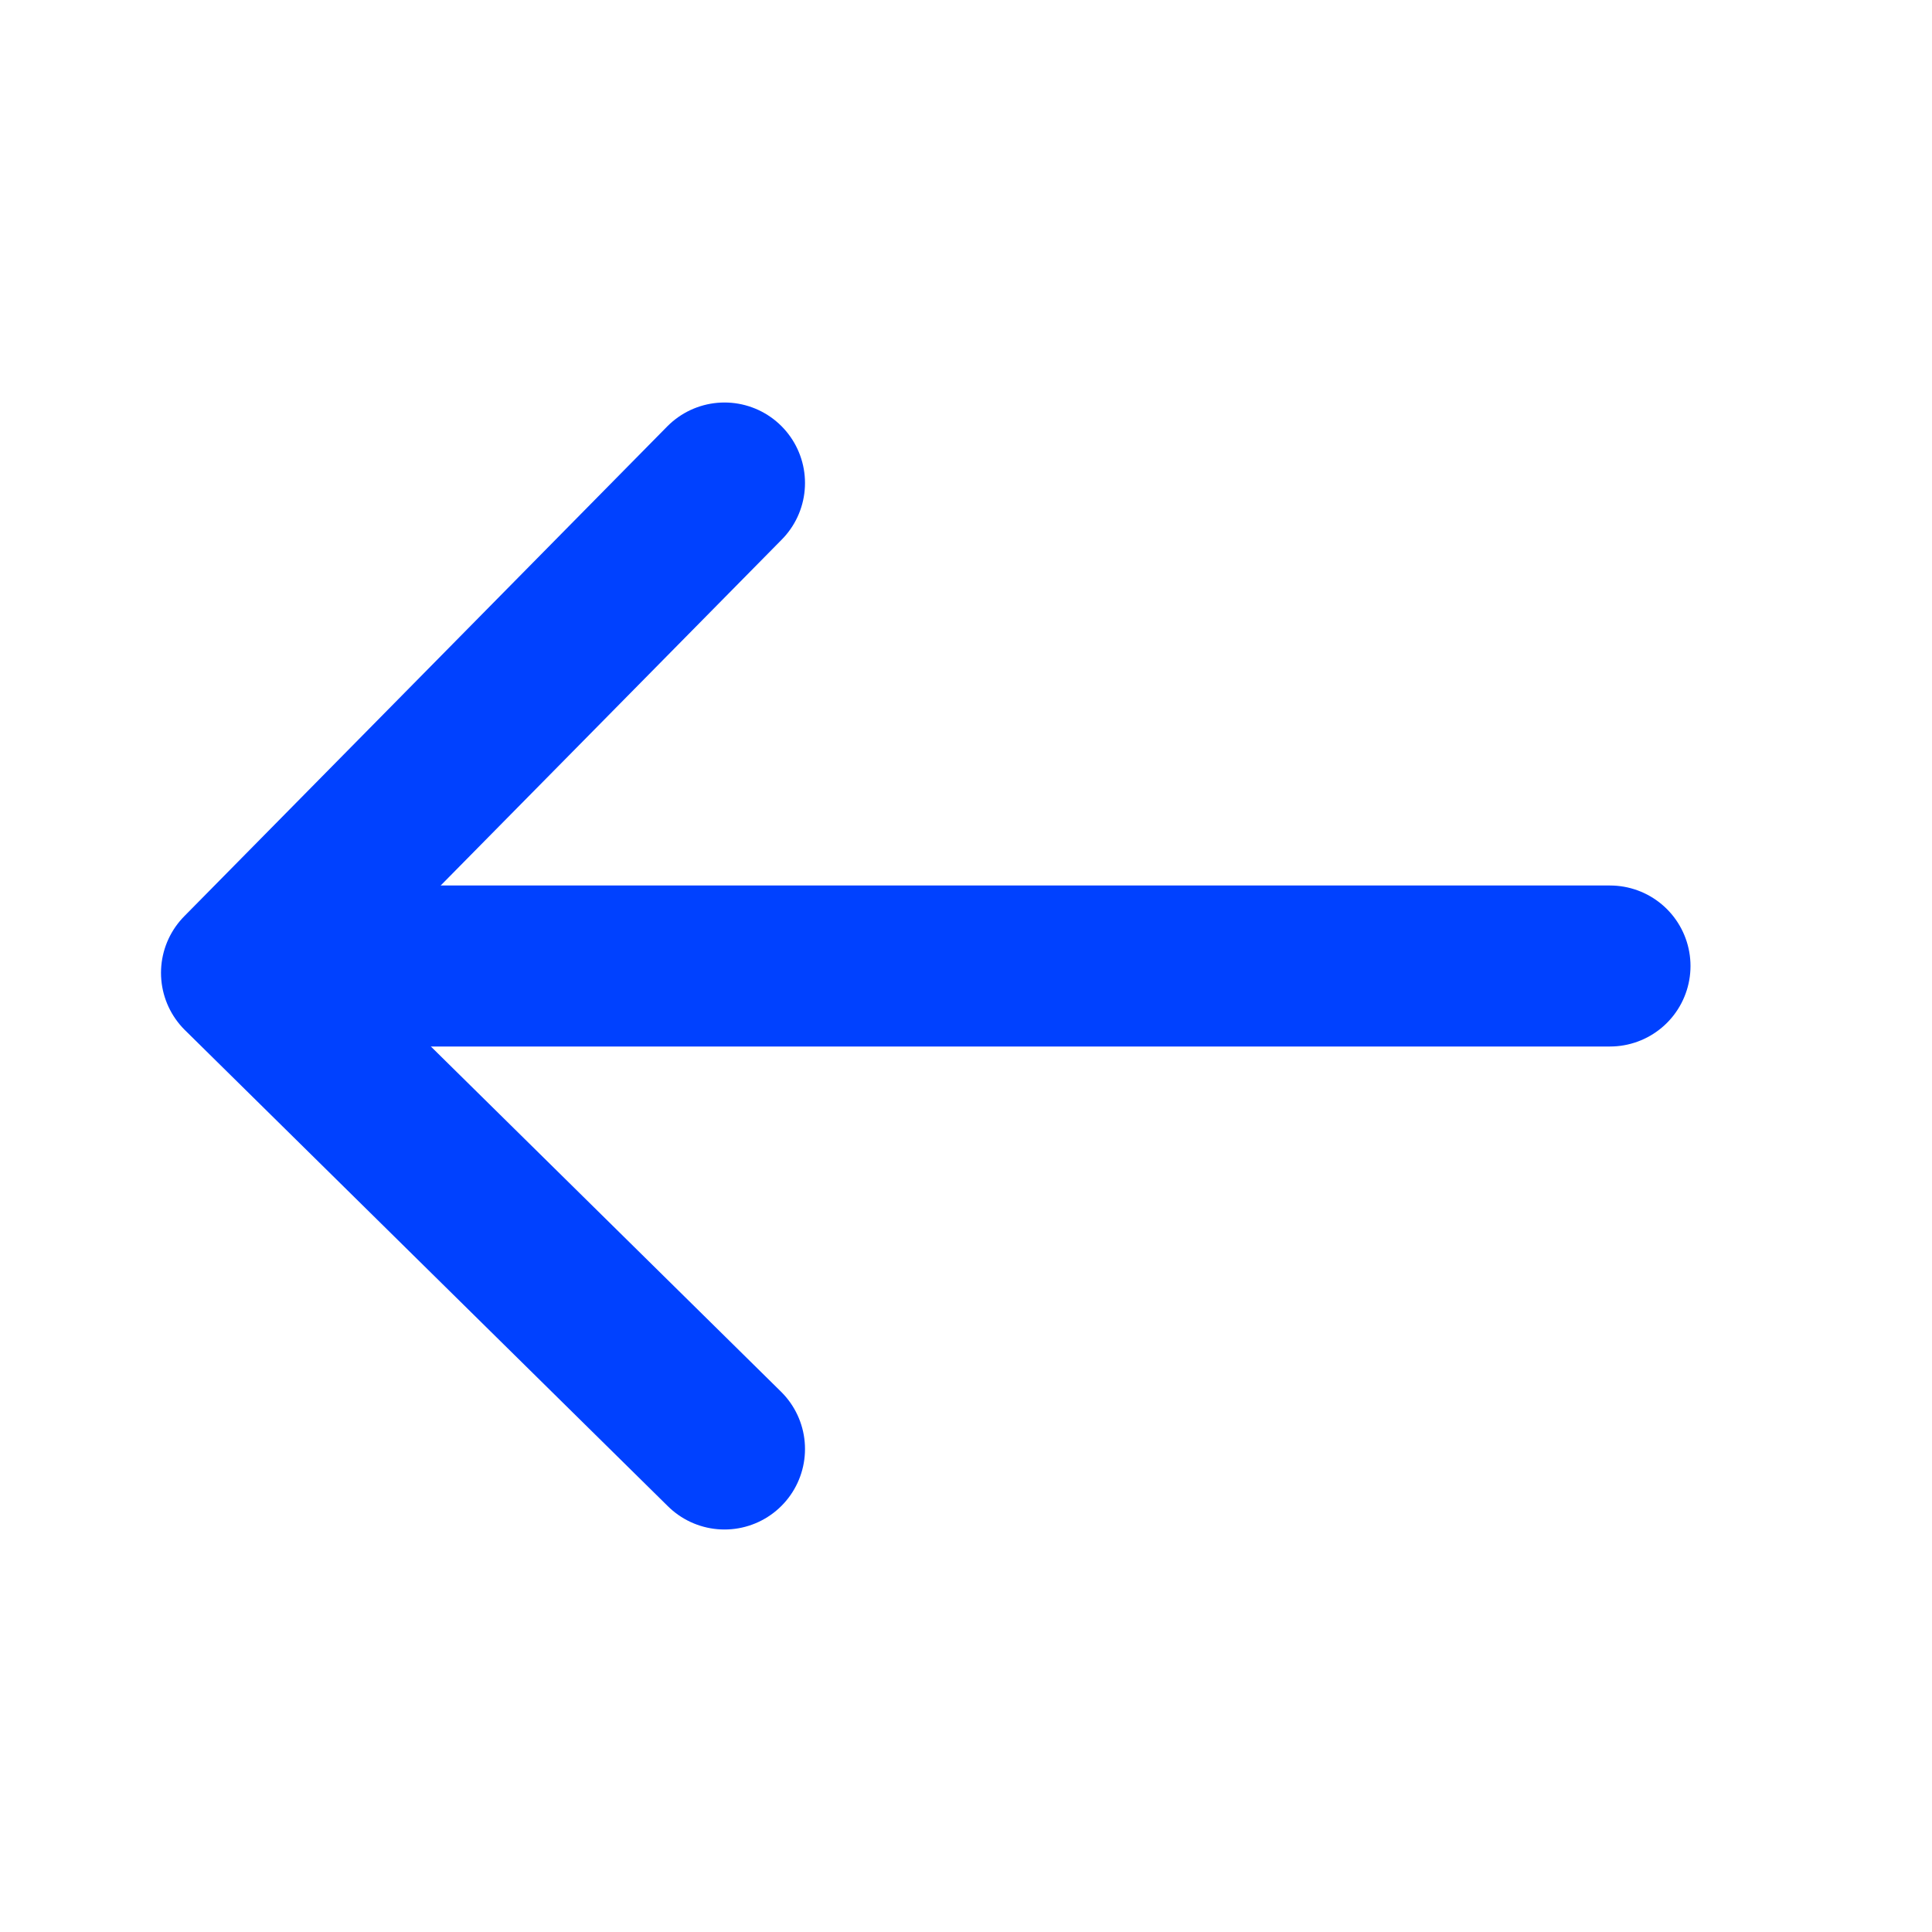
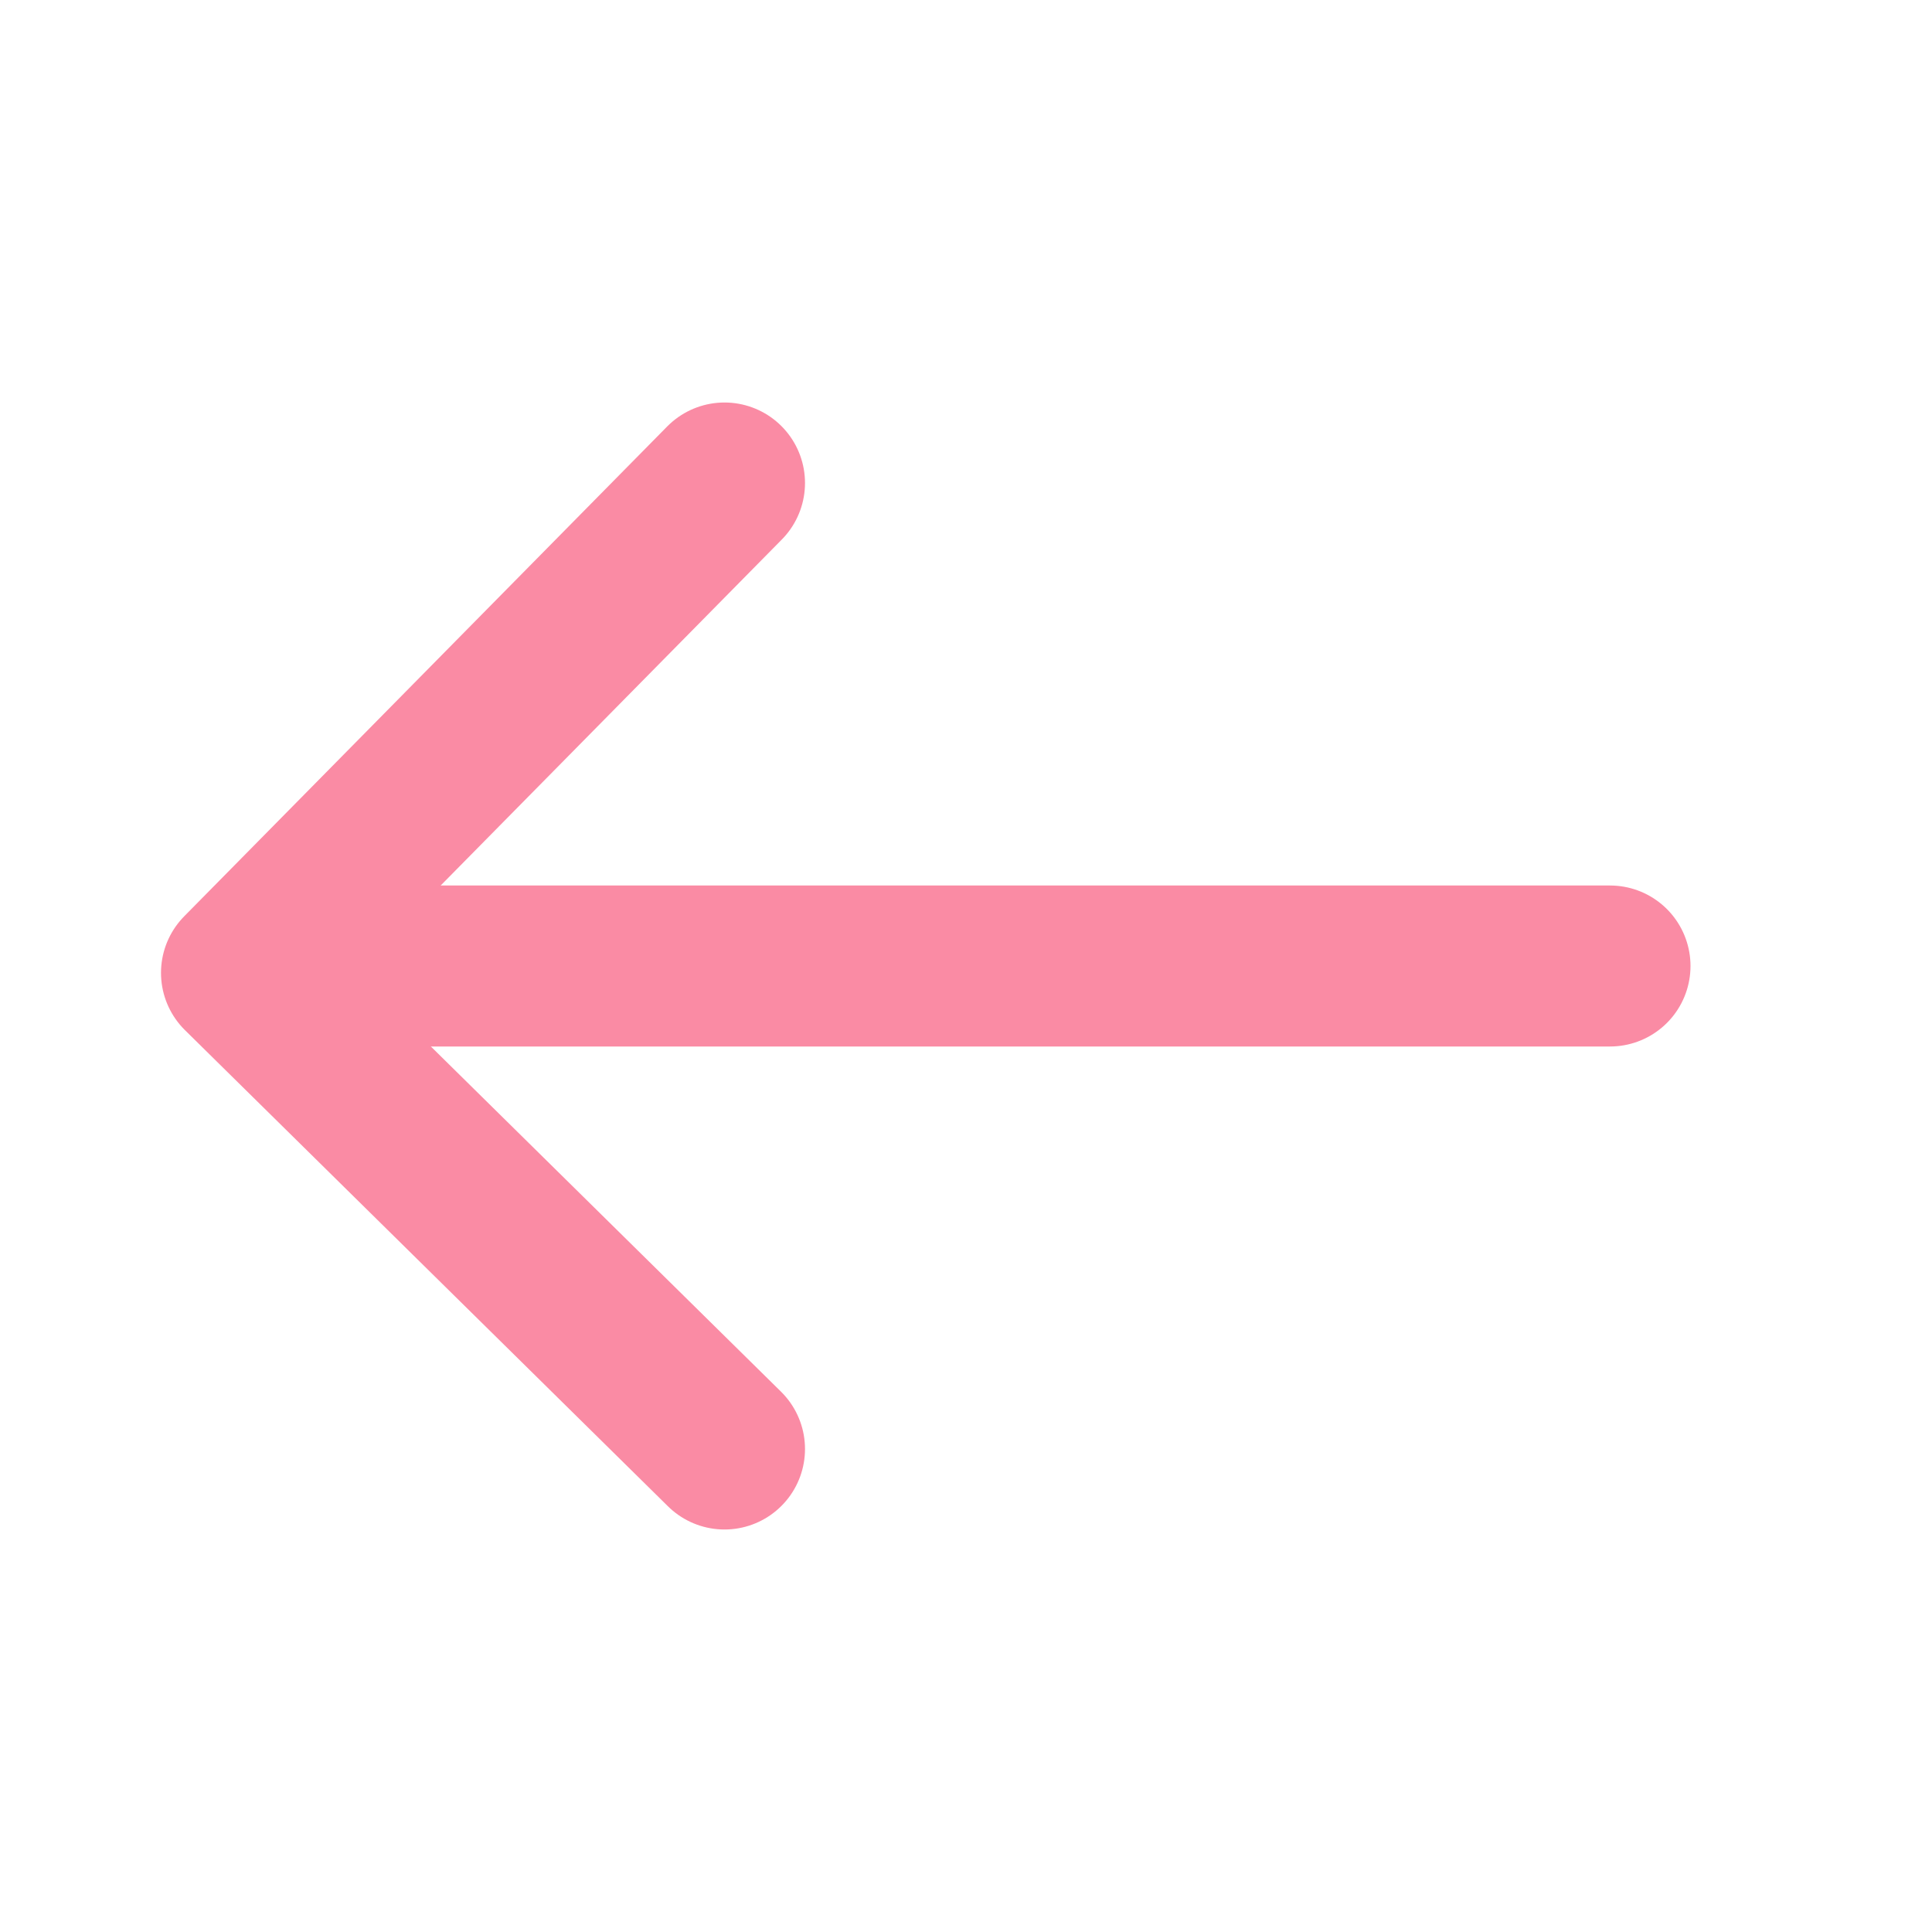
<svg xmlns="http://www.w3.org/2000/svg" width="24px" height="24px" viewBox="0 0 24 24" version="1.1">
  <defs />
  <g id="Icon-Back-Primary" stroke="none" stroke-width="1" fill="none" fill-rule="evenodd" stroke-linecap="round" stroke-linejoin="round">
-     <g id="Icon-Sort-Down" transform="translate(12, 12) scale(-1, 1) translate(-12, -12) translate(3, 6)" stroke="#0041FF" stroke-width="2">
+     <g id="Icon-Sort-Down" transform="translate(12, 12) scale(-1, 1) translate(-12, -12) translate(3, 6)" stroke="#fa8ba4" stroke-width="2">
      <path d="M1,6 L16.068,6" id="Path-3" />
      <polyline id="Path-4" points="12 0 18 6.085 12 12" />
    </g>
  </g>
</svg>
